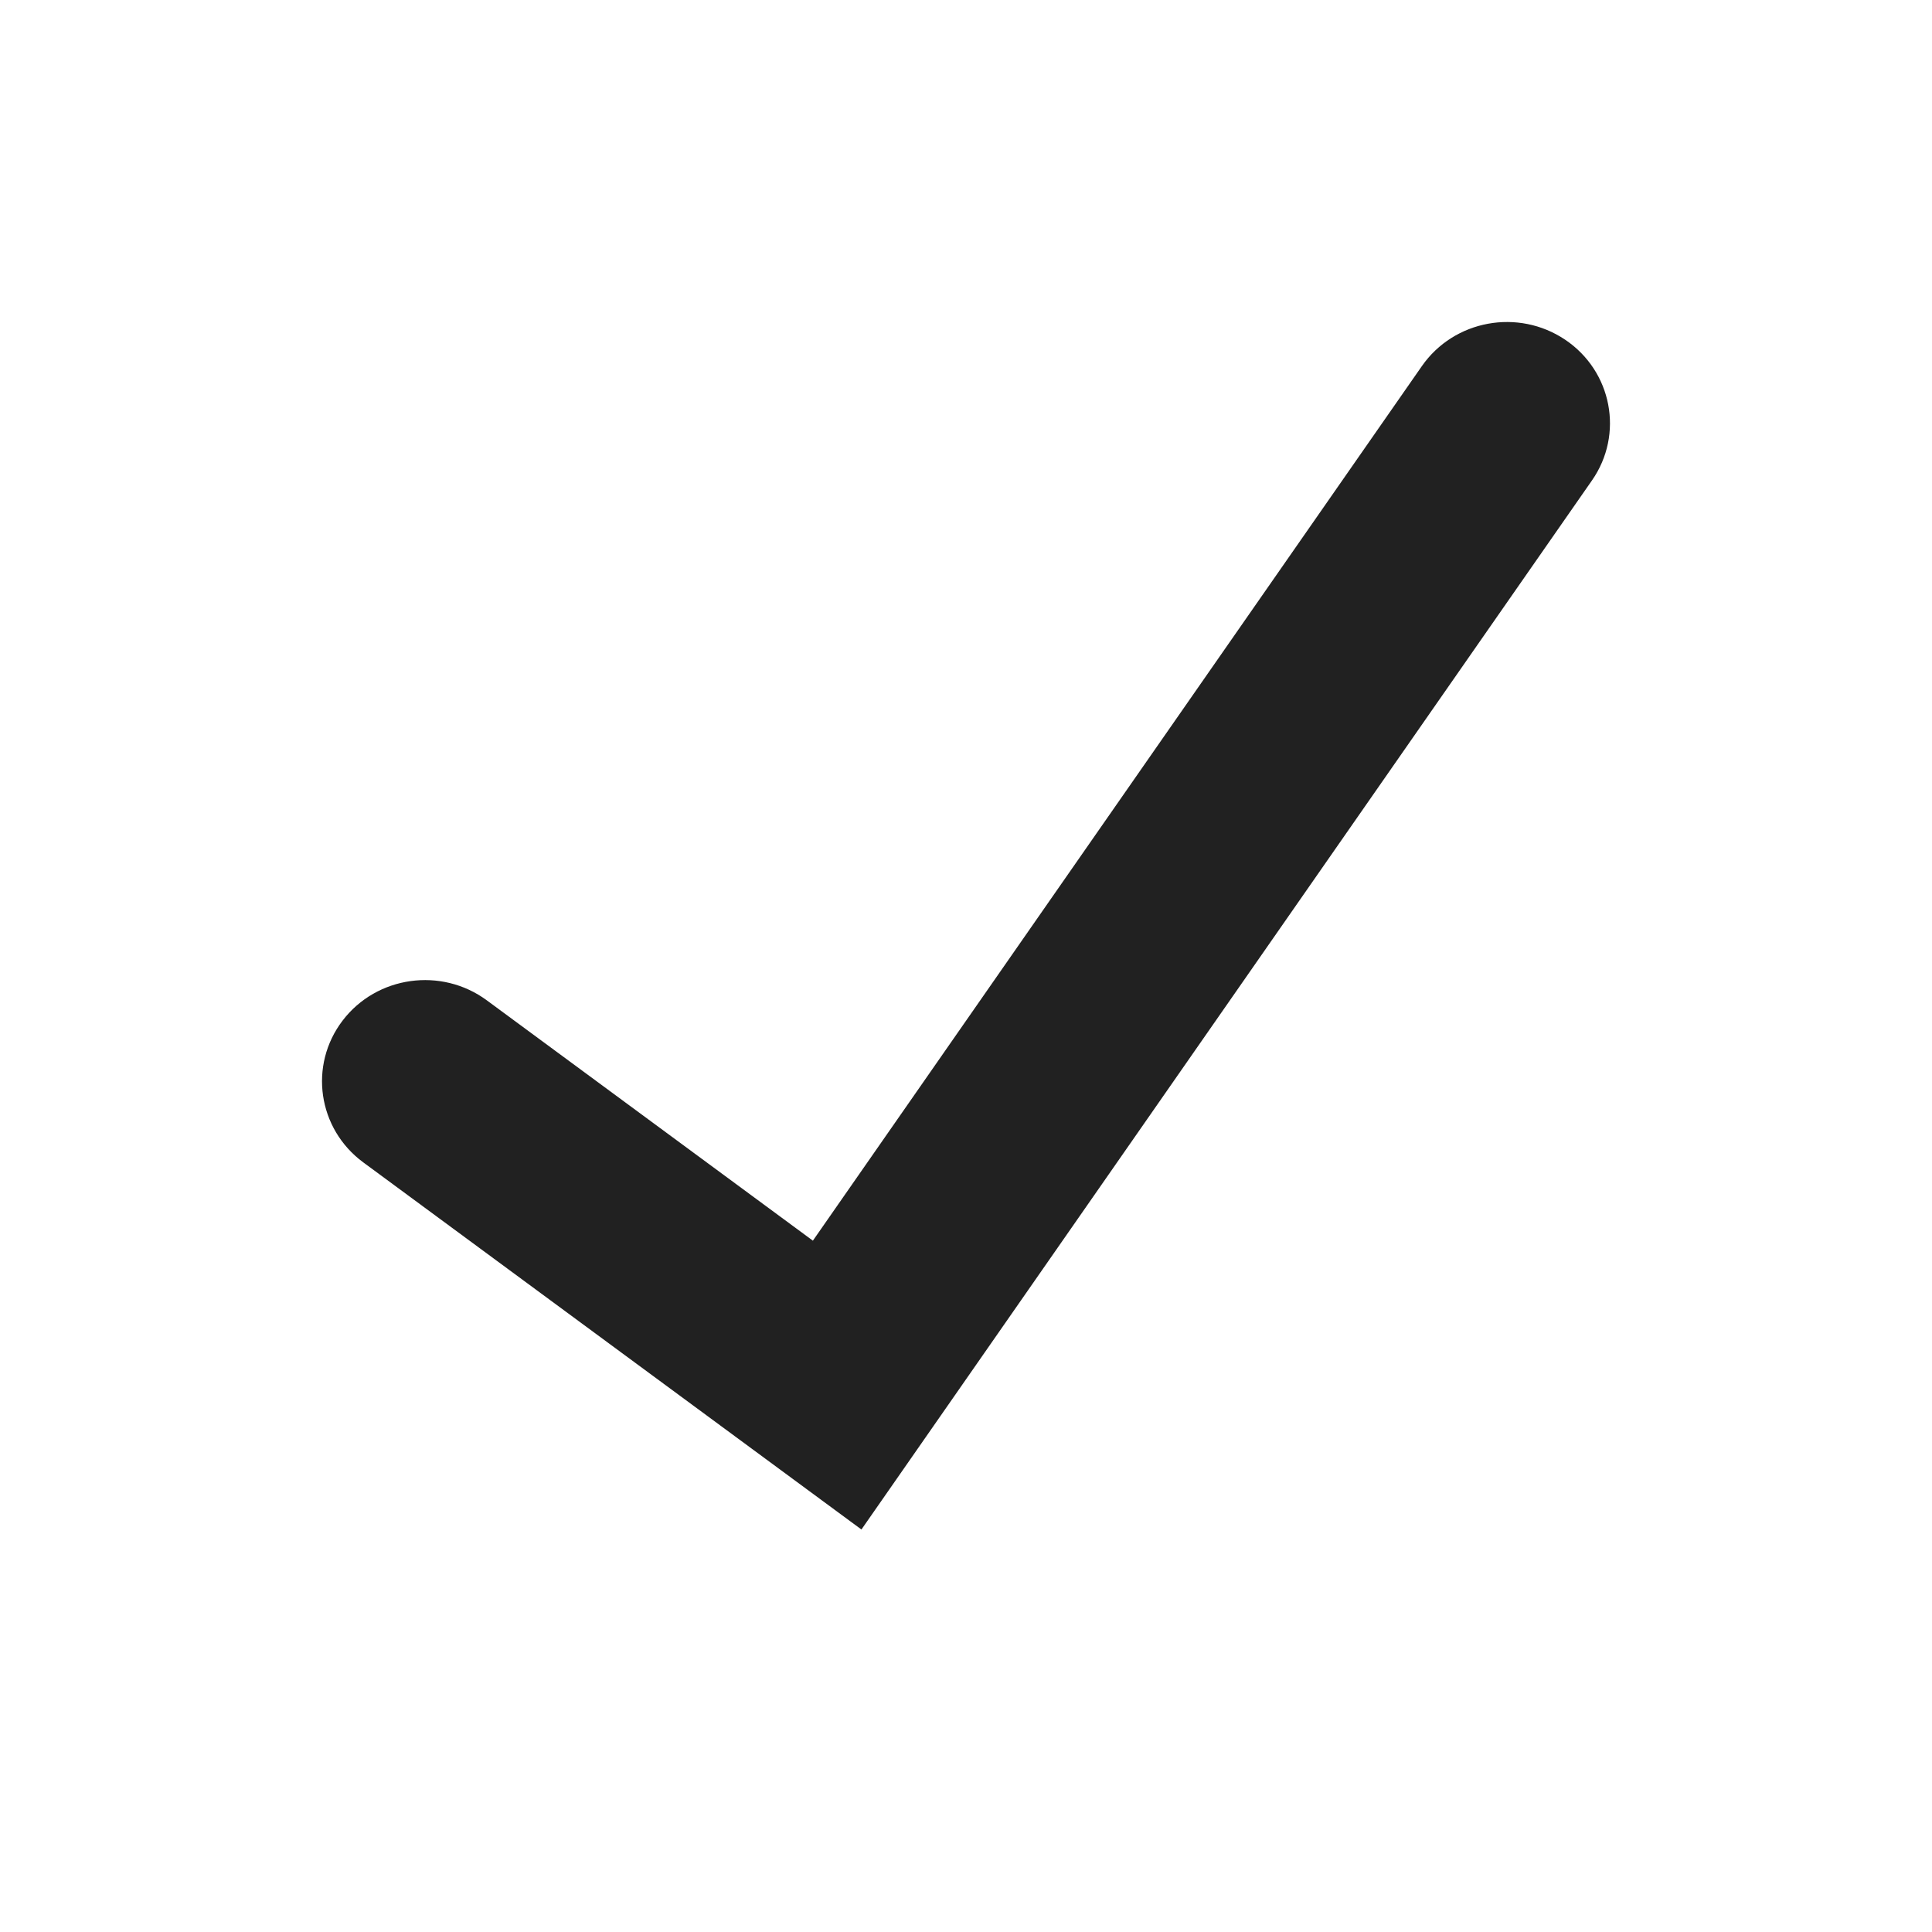
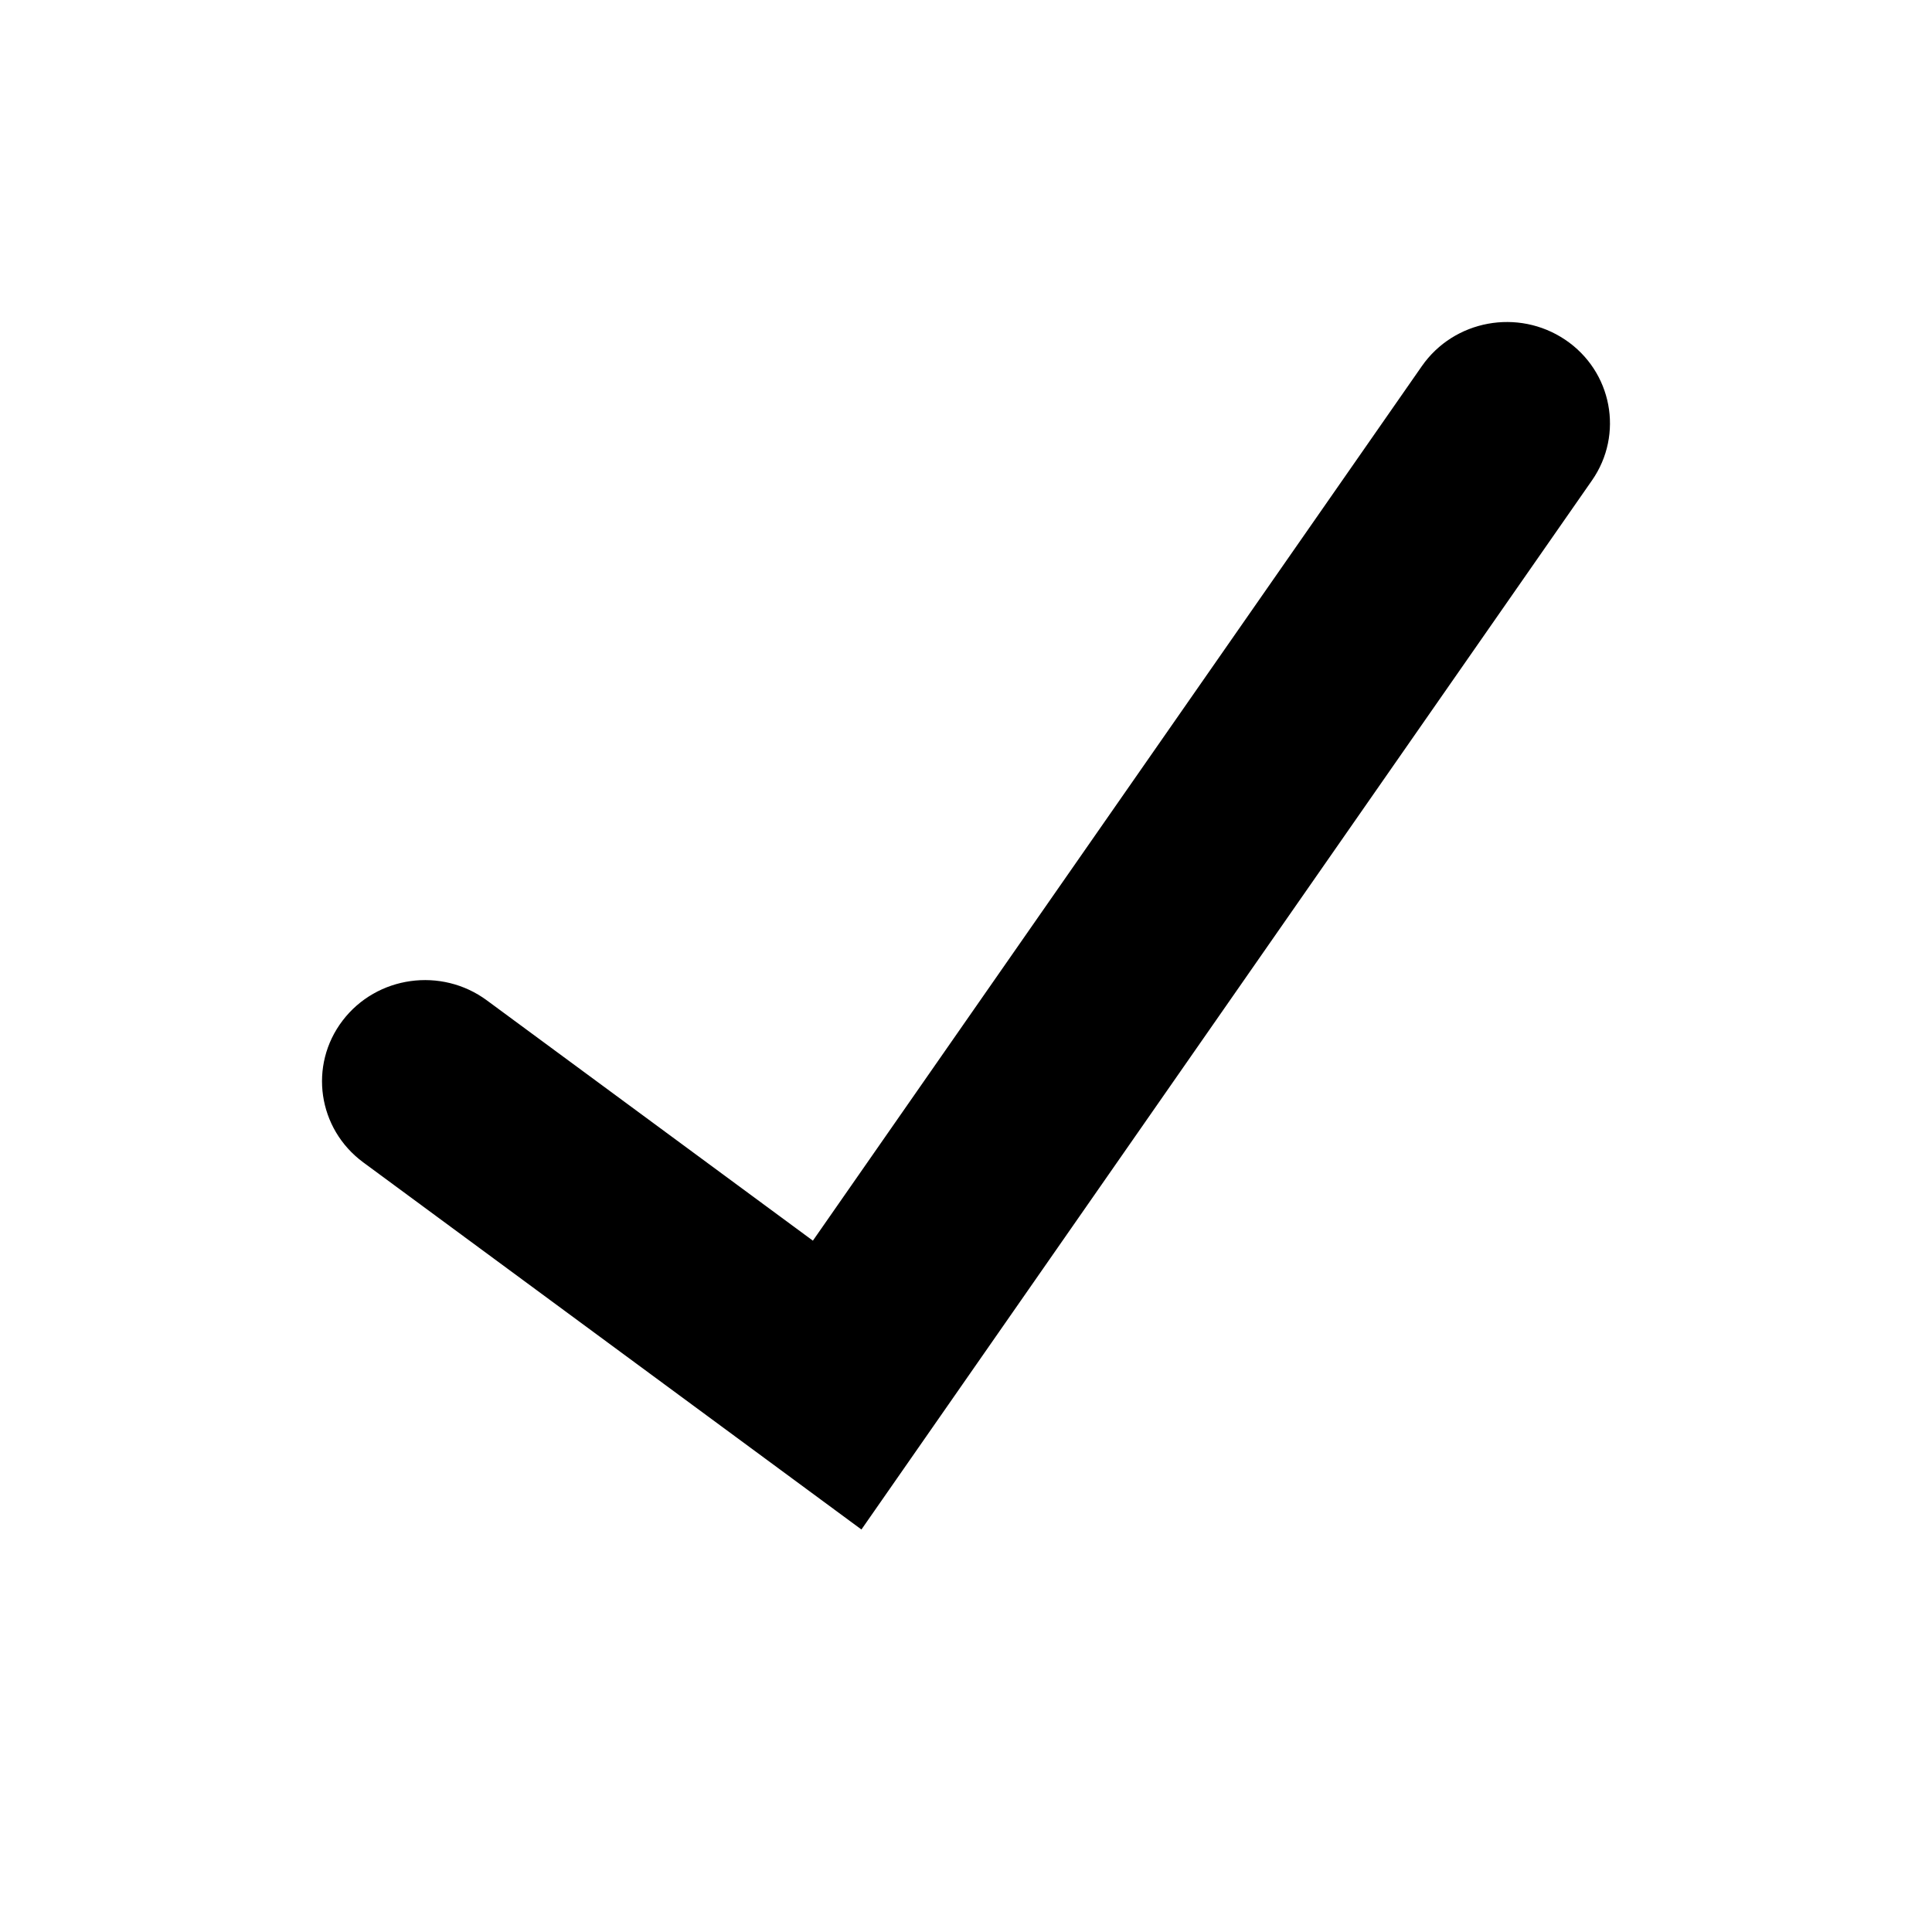
- <svg xmlns="http://www.w3.org/2000/svg" width="24" height="24" viewBox="0 0 24 24" fill="none">
-   <path fill-rule="evenodd" clip-rule="evenodd" d="M19.443 4.22C20.026 4.612 20.175 5.395 19.776 5.968L10.701 19L4.512 14.439C3.947 14.022 3.832 13.234 4.256 12.678C4.68 12.122 5.483 12.01 6.048 12.427L10.098 15.412L17.663 4.548C18.063 3.974 18.859 3.828 19.443 4.22Z" fill="#212121" />
+ <svg xmlns="http://www.w3.org/2000/svg" viewBox="0 0 24 24" fill="none">
+   <path fill-rule="evenodd" clip-rule="evenodd" d="M19.443 4.22C20.026 4.612 20.175 5.395 19.776 5.968L10.701 19L4.512 14.439C3.947 14.022 3.832 13.234 4.256 12.678C4.68 12.122 5.483 12.01 6.048 12.427L10.098 15.412L17.663 4.548C18.063 3.974 18.859 3.828 19.443 4.22Z" fill="currentColor" />
</svg>
